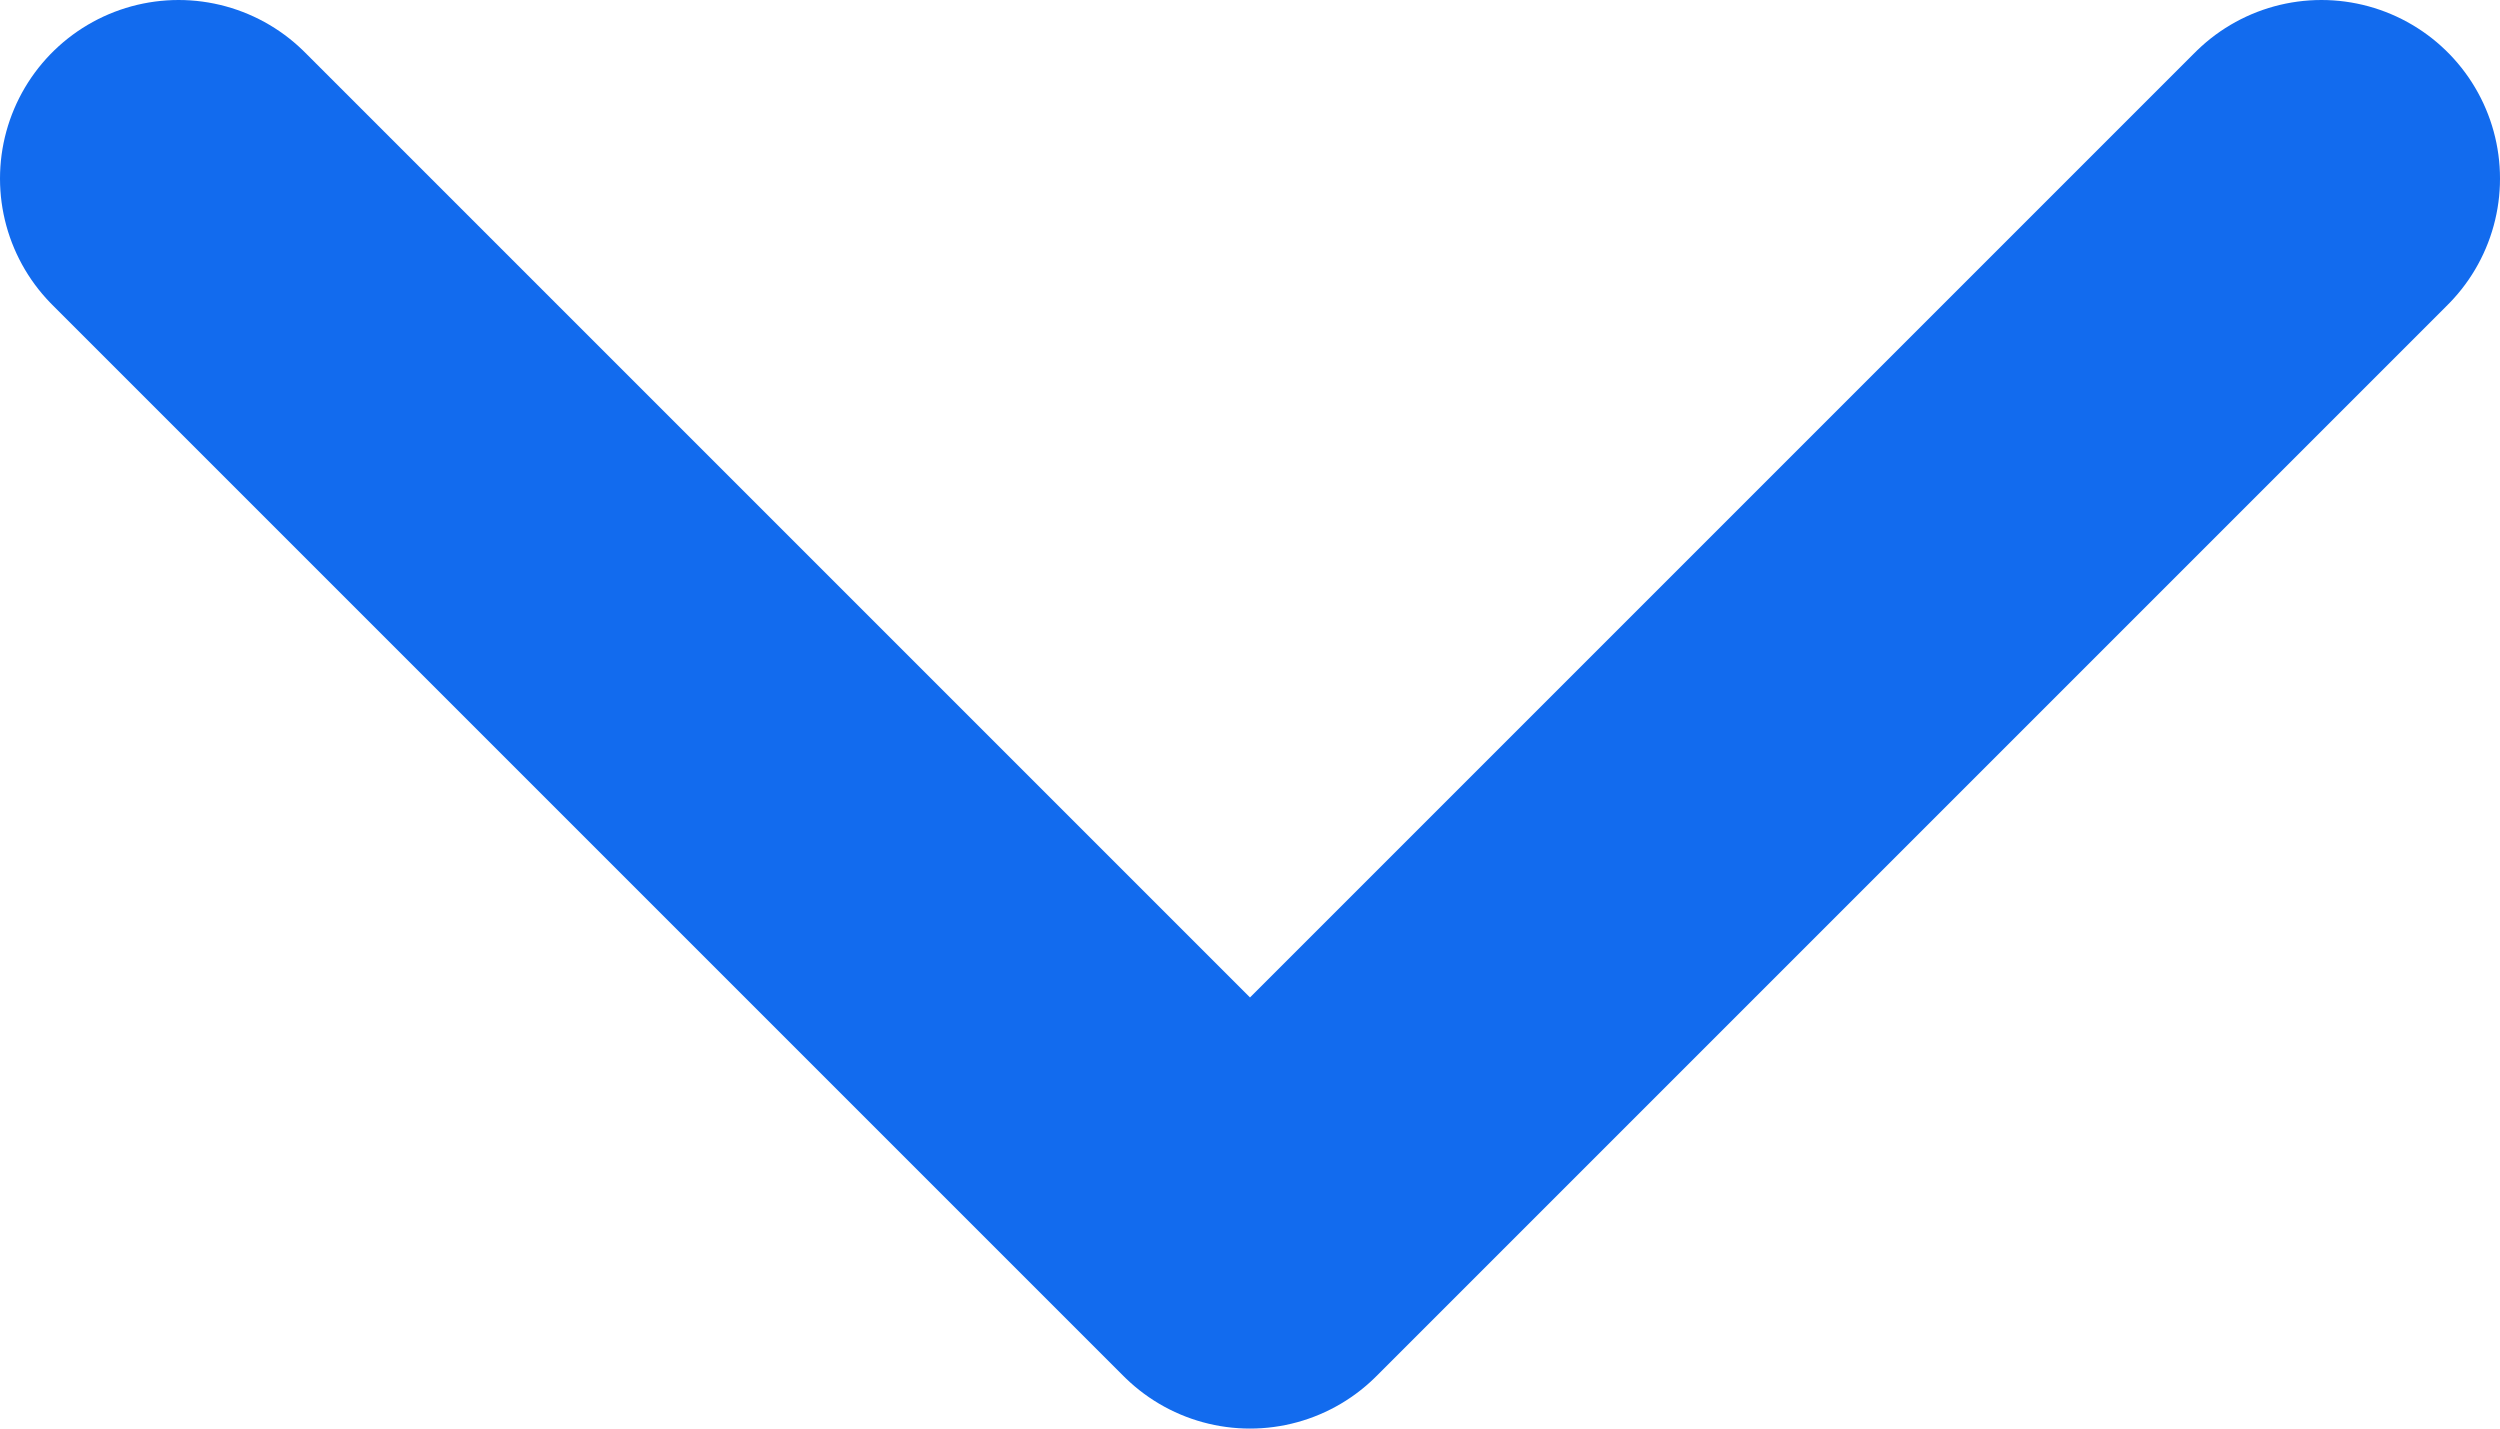
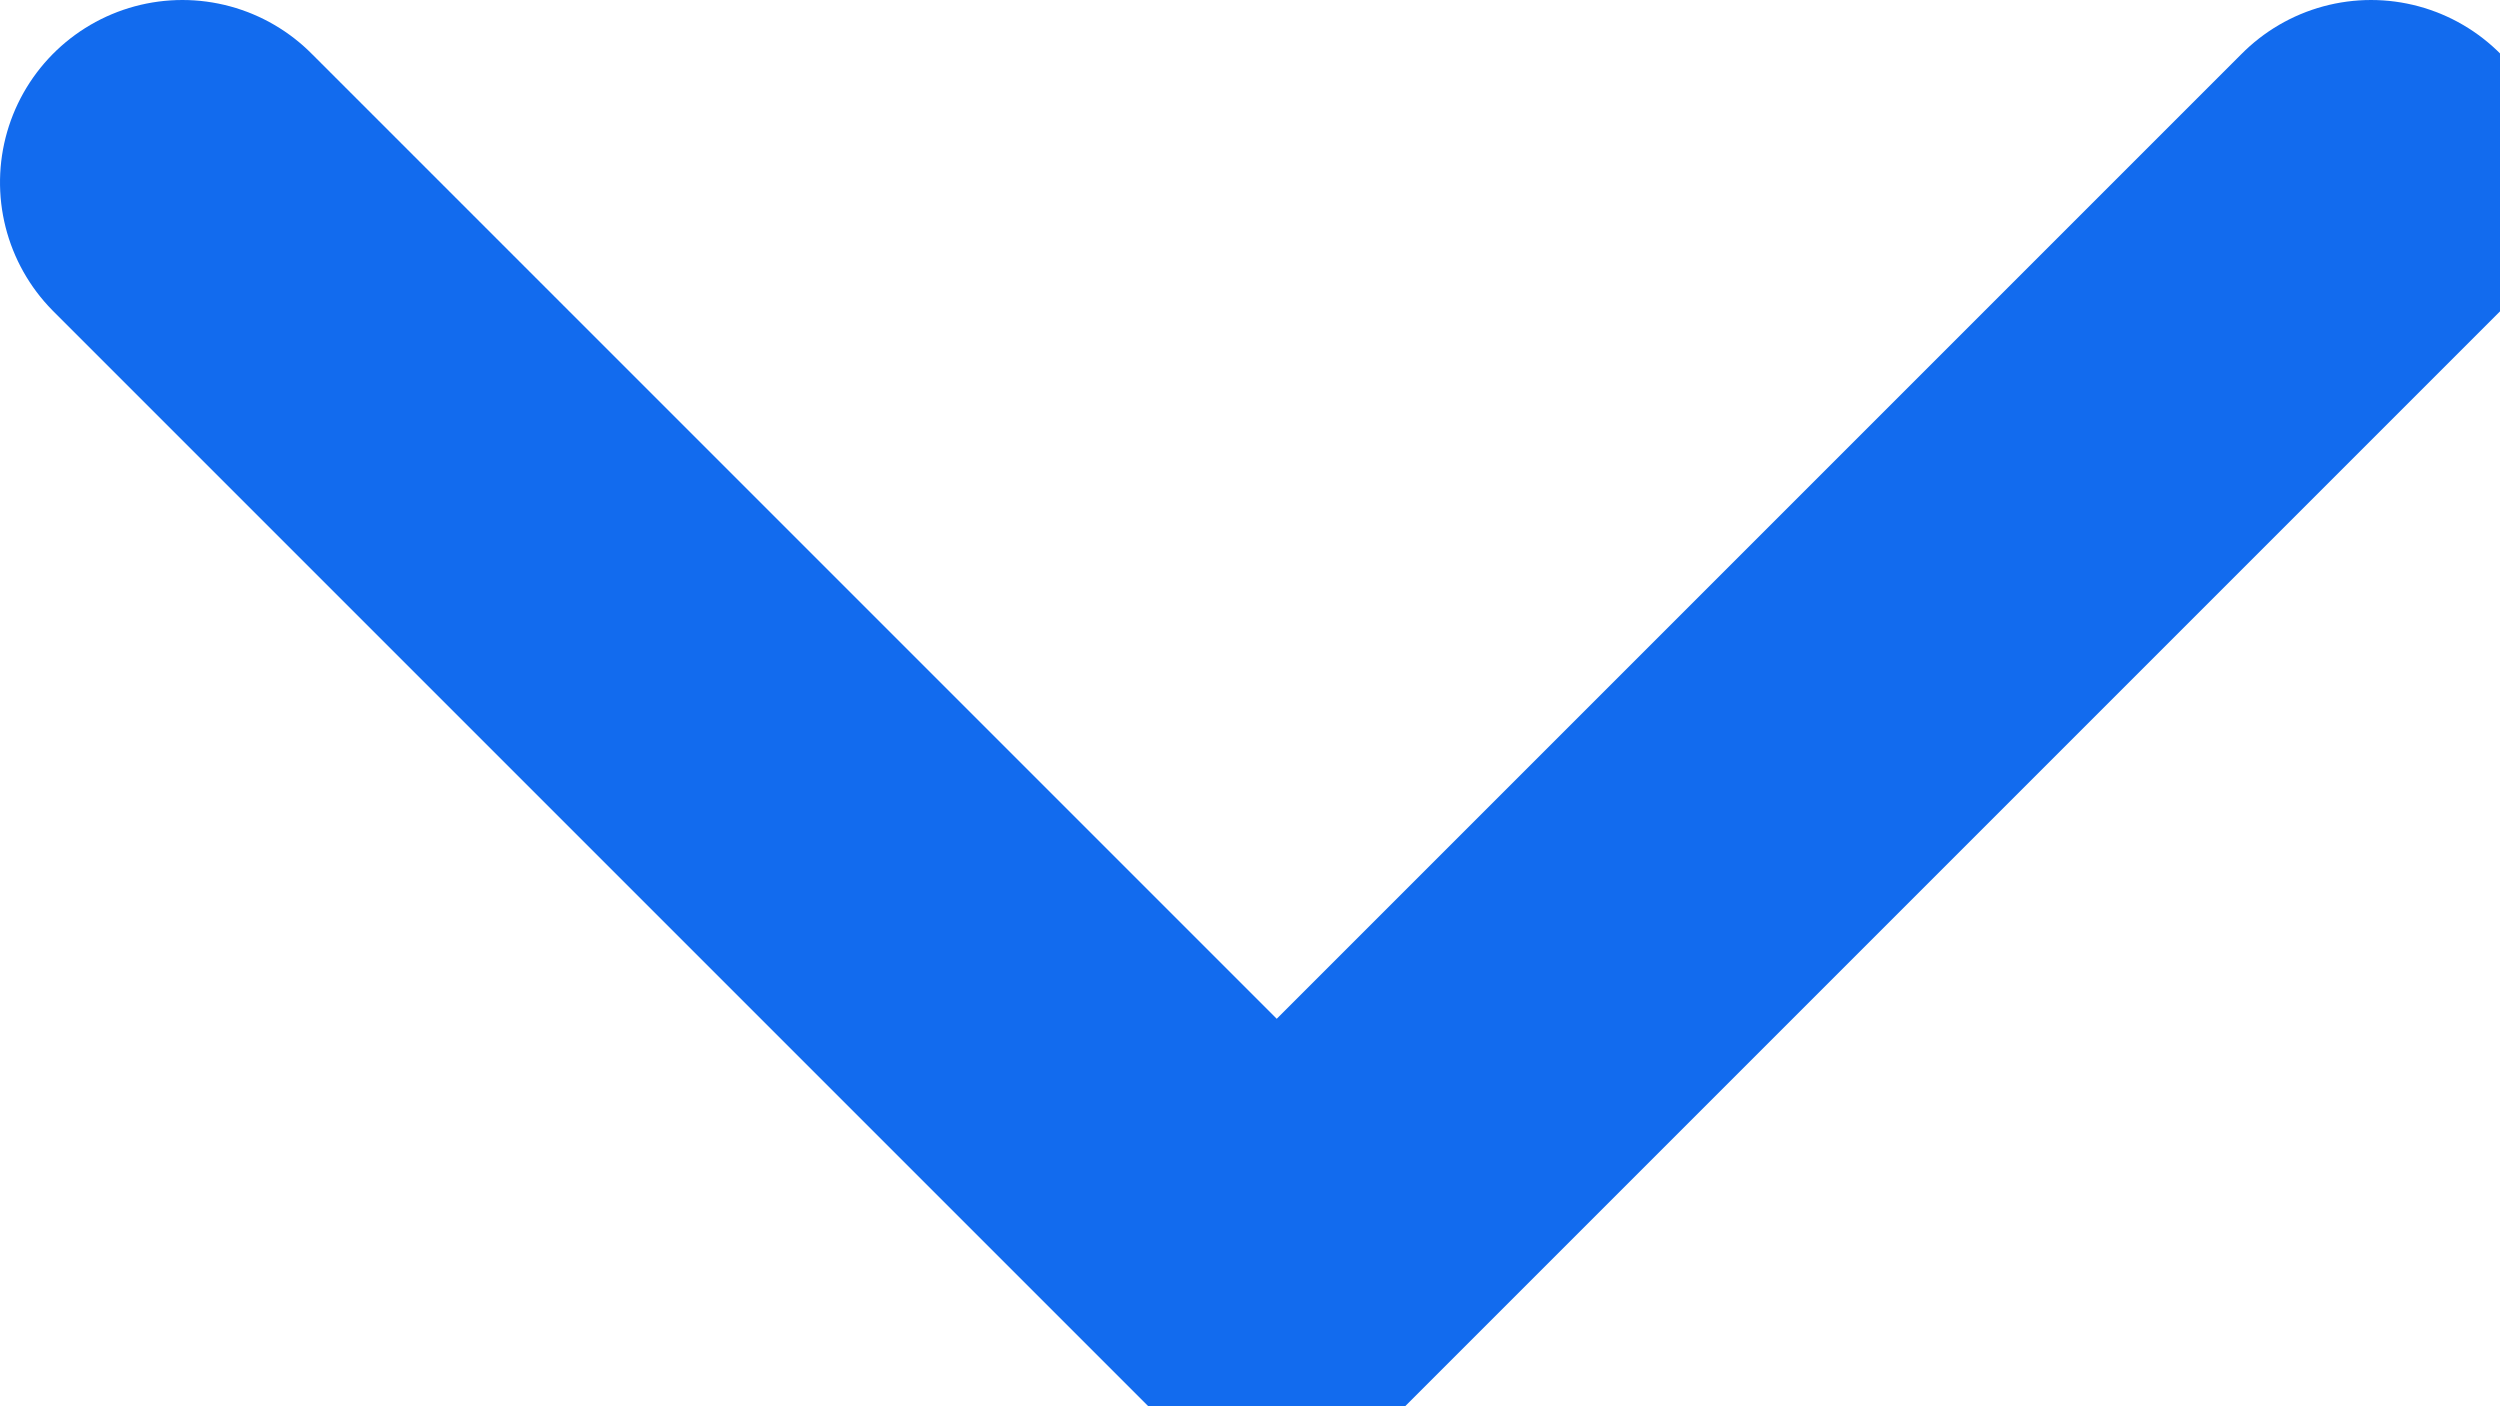
- <svg xmlns="http://www.w3.org/2000/svg" width="14px" height="8px" viewBox="0 0 14 8" version="1.1">
+ <svg xmlns="http://www.w3.org/2000/svg" version="1.1">
  <defs />
  <g id="Page-1" stroke="none" stroke-width="1" fill="none" fill-rule="evenodd">
    <g id="12-Partners" transform="translate(-759, -915)" stroke="#126BEE" stroke-width="2" stroke-linecap="round" stroke-linejoin="round">
      <g id="MasterCard" transform="translate(482, 680)">
        <path d="M281,233 L287,239 L281,245" id="Path-7949" transform="translate(284, 239) rotate(-270) translate(-284, -239) " />
      </g>
    </g>
  </g>
</svg>
